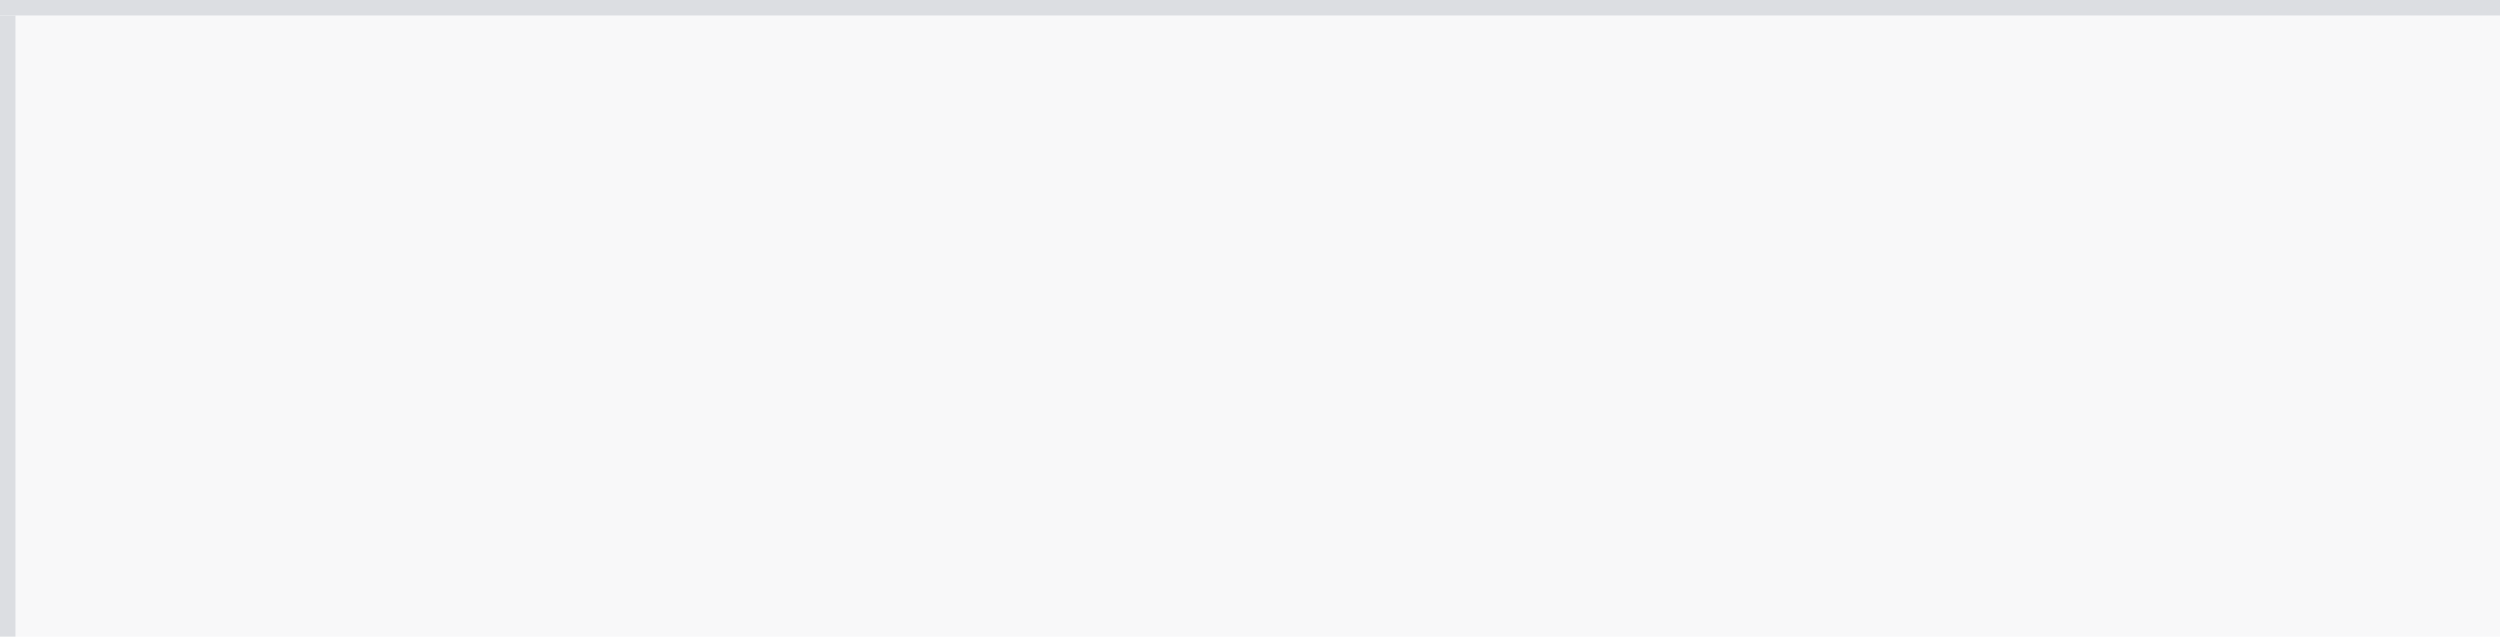
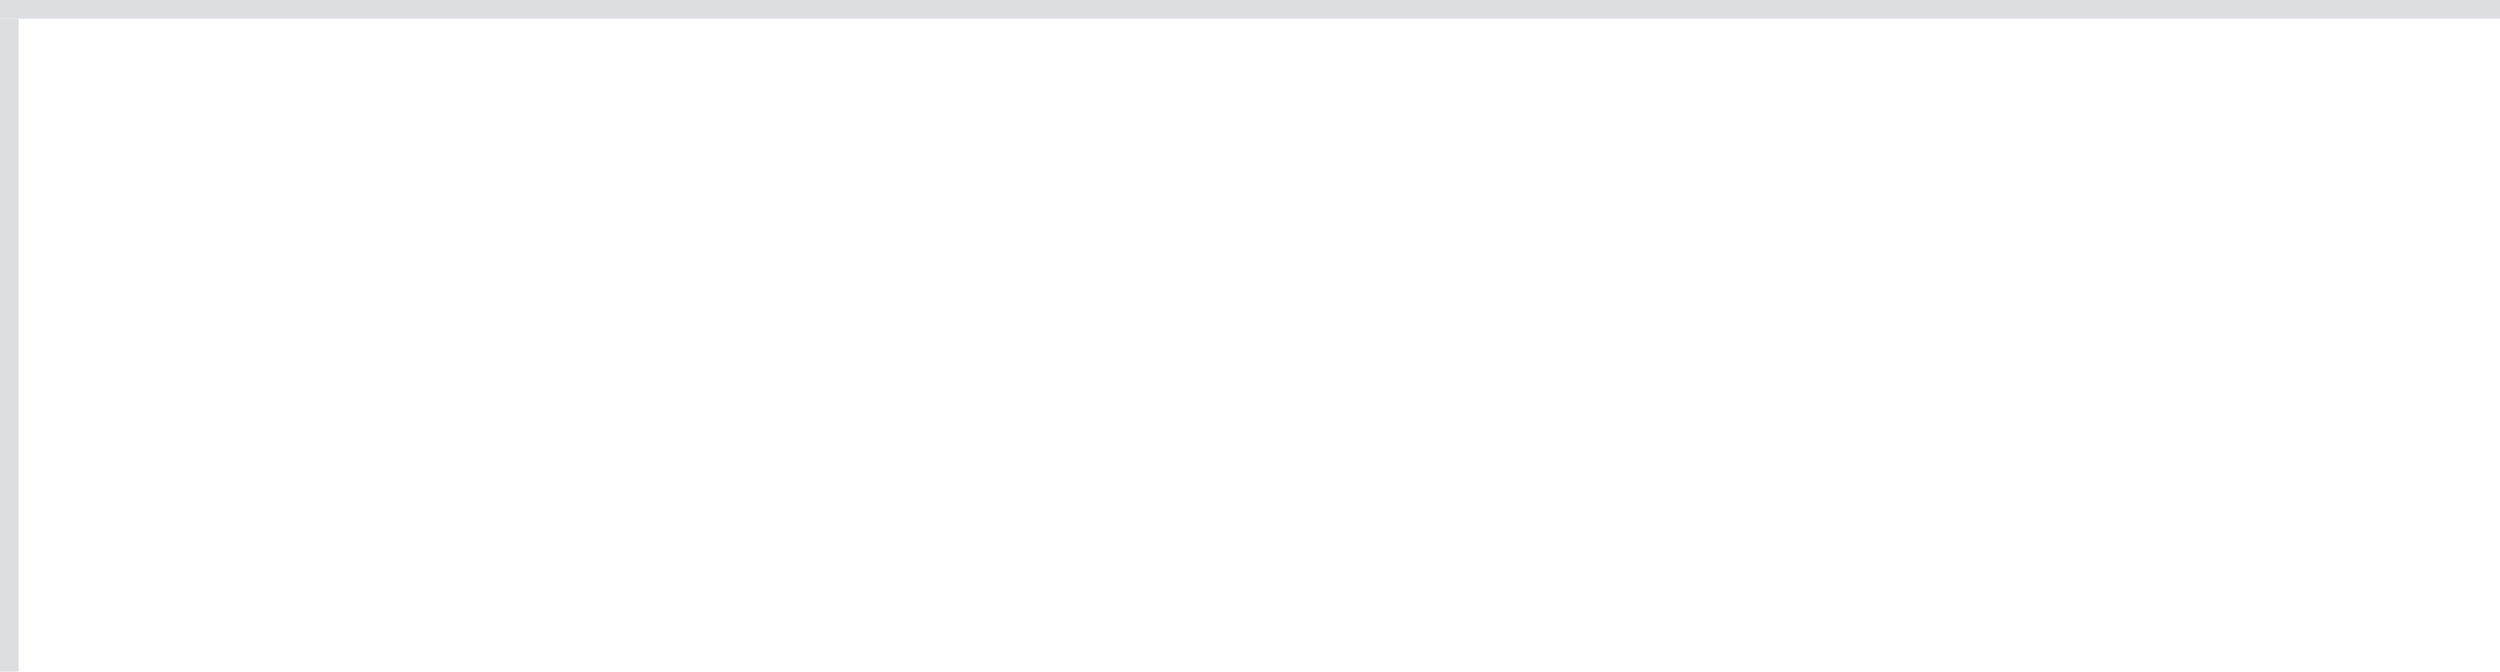
- <svg xmlns="http://www.w3.org/2000/svg" version="1.1" width="161px" height="41px" viewBox="0 0 161 41">
-   <path d="M 1 1  L 161 1  L 161 41  L 1 41  L 1 1  Z " fill-rule="nonzero" fill="rgba(248, 248, 249, 1)" stroke="none" class="fill" />
-   <path d="M 0.5 1  L 0.5 41  " stroke-width="1" stroke-dasharray="0" stroke="rgba(220, 222, 226, 1)" fill="none" class="stroke" />
-   <path d="M 0 0.5  L 161 0.5  " stroke-width="1" stroke-dasharray="0" stroke="rgba(220, 222, 226, 1)" fill="none" class="stroke" />
+ <svg xmlns="http://www.w3.org/2000/svg" version="1.1" width="134px" height="36px" viewBox="487 221 134 36">
+   <path d="M 1 1  L 134 1  L 134 36  L 1 36  L 1 1  Z " fill-rule="nonzero" fill="rgba(255, 255, 255, 1)" stroke="none" transform="matrix(1 0 0 1 487 221 )" class="fill" />
+   <path d="M 0.5 1  L 0.5 36  " stroke-width="1" stroke-dasharray="0" stroke="rgba(220, 222, 226, 1)" fill="none" transform="matrix(1 0 0 1 487 221 )" class="stroke" />
+   <path d="M 0 0.5  L 134 0.5  " stroke-width="1" stroke-dasharray="0" stroke="rgba(220, 222, 226, 1)" fill="none" transform="matrix(1 0 0 1 487 221 )" class="stroke" />
</svg>
